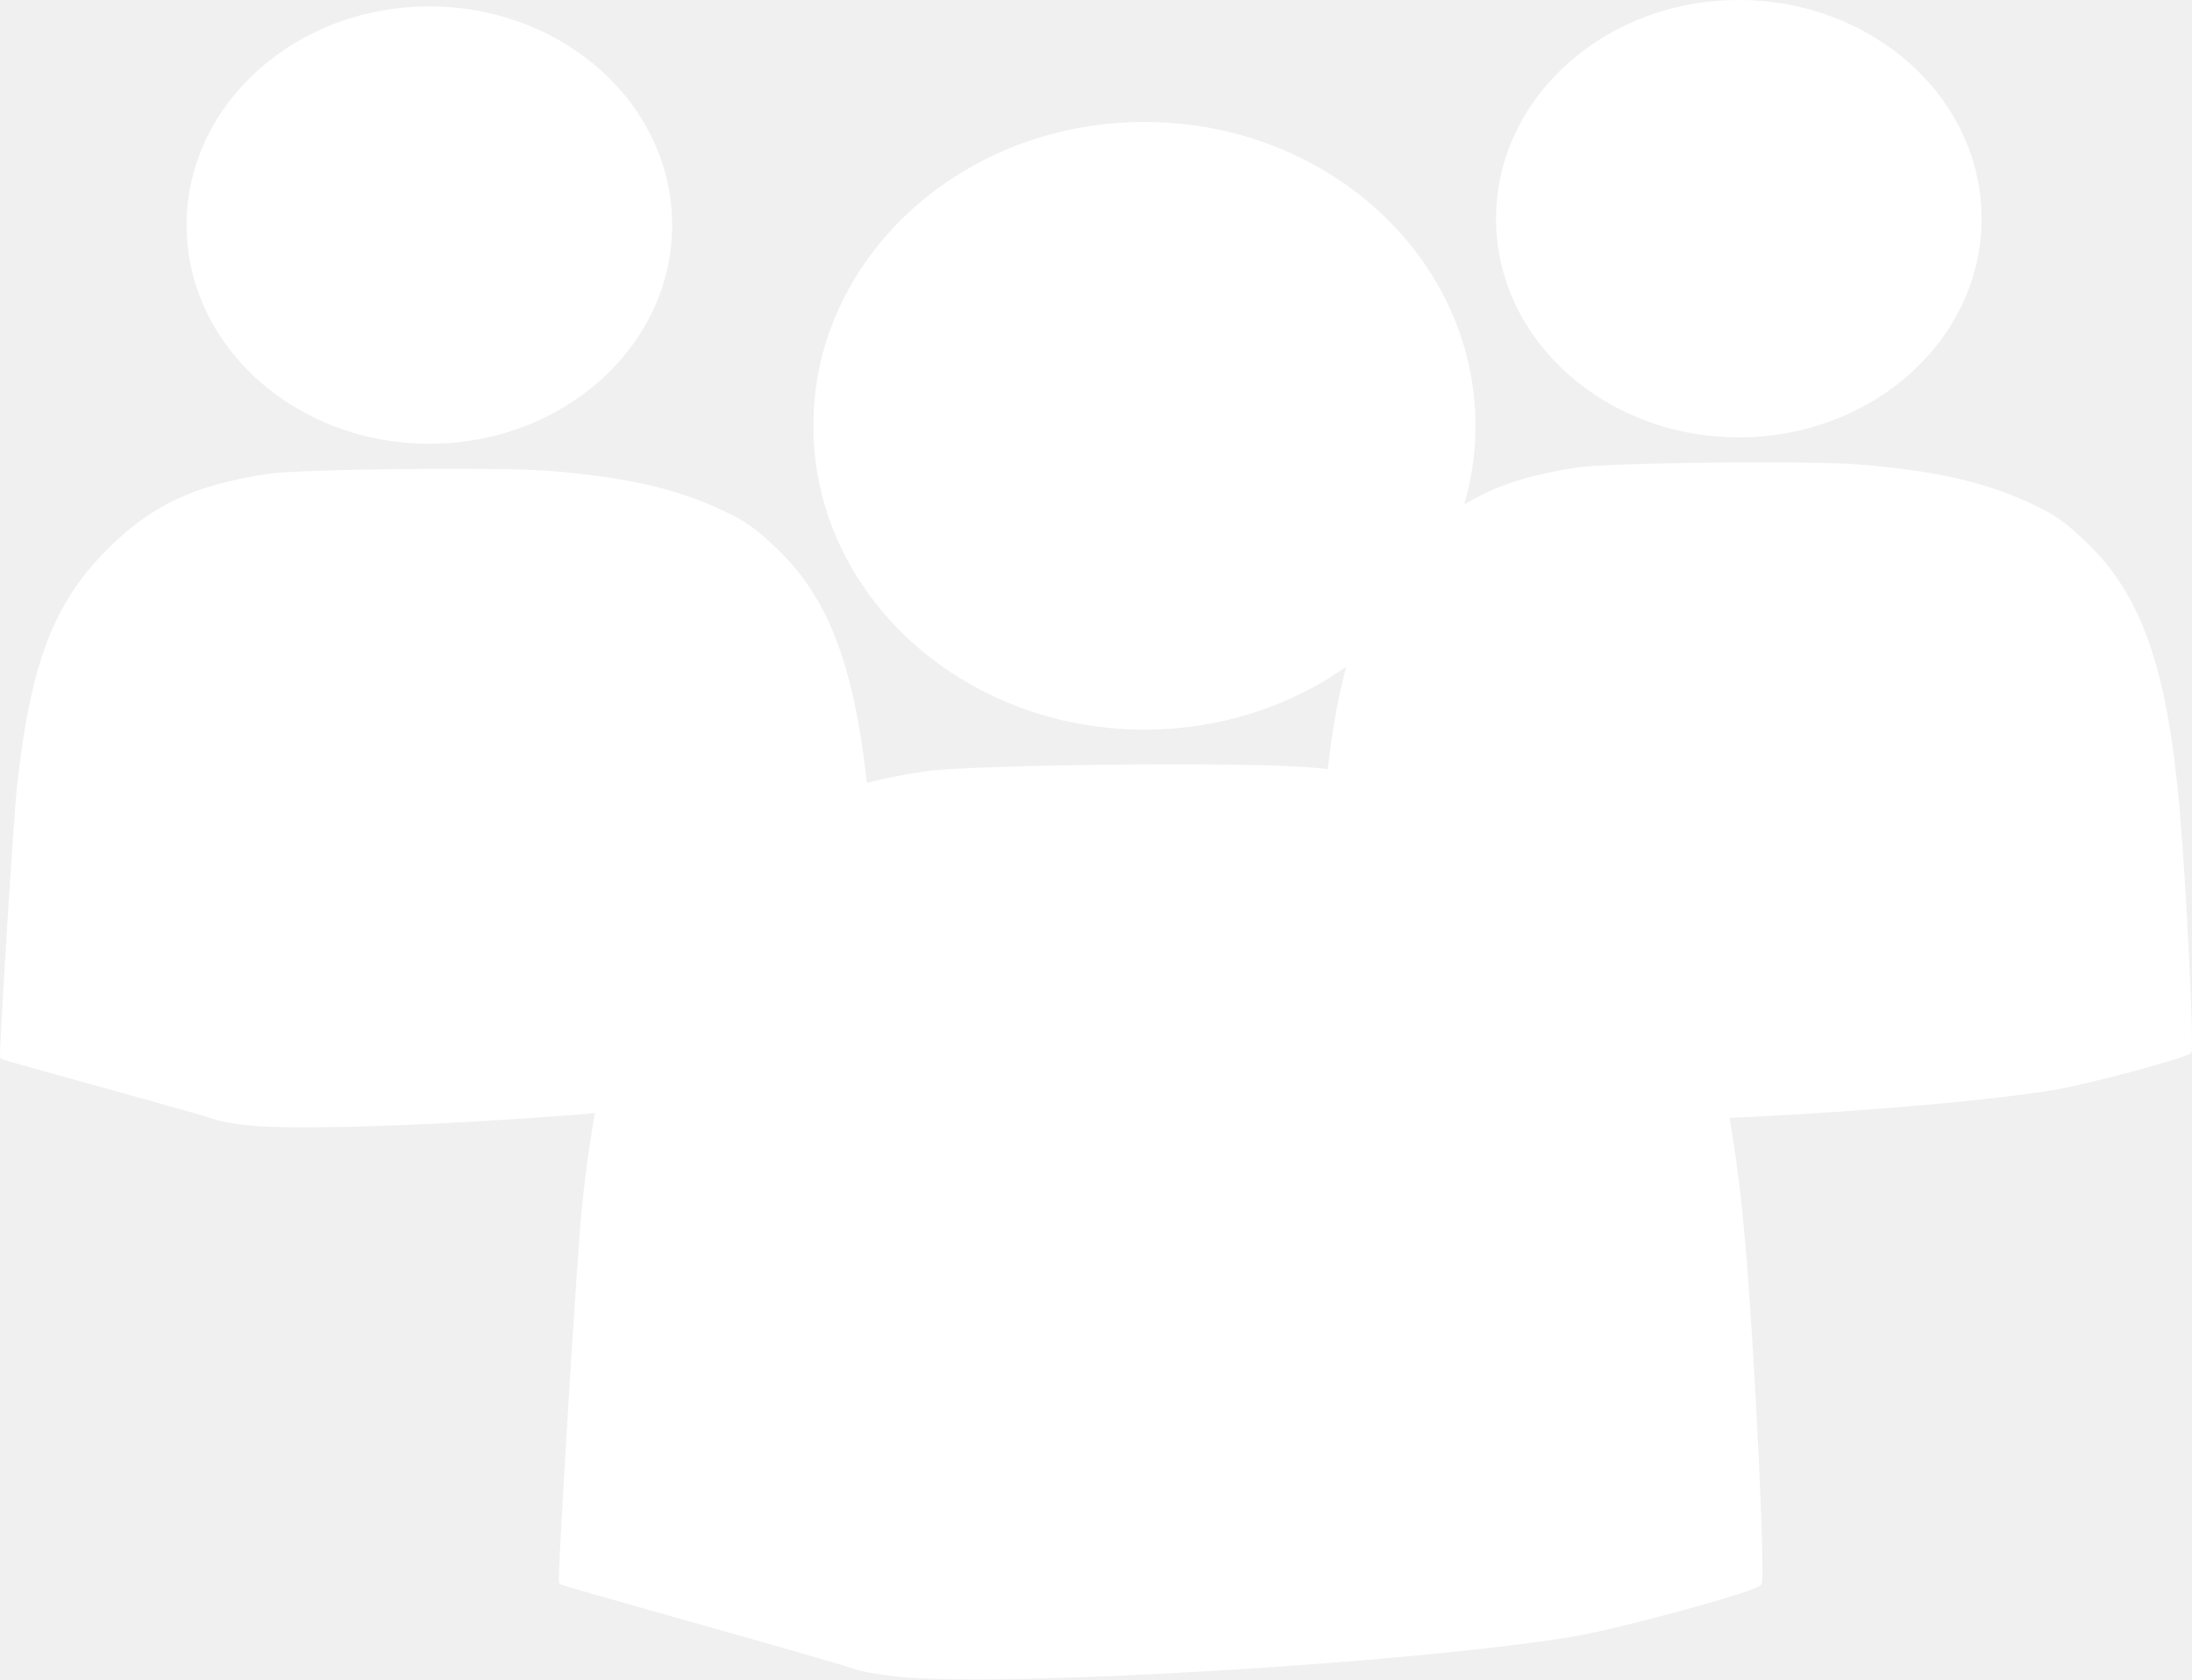
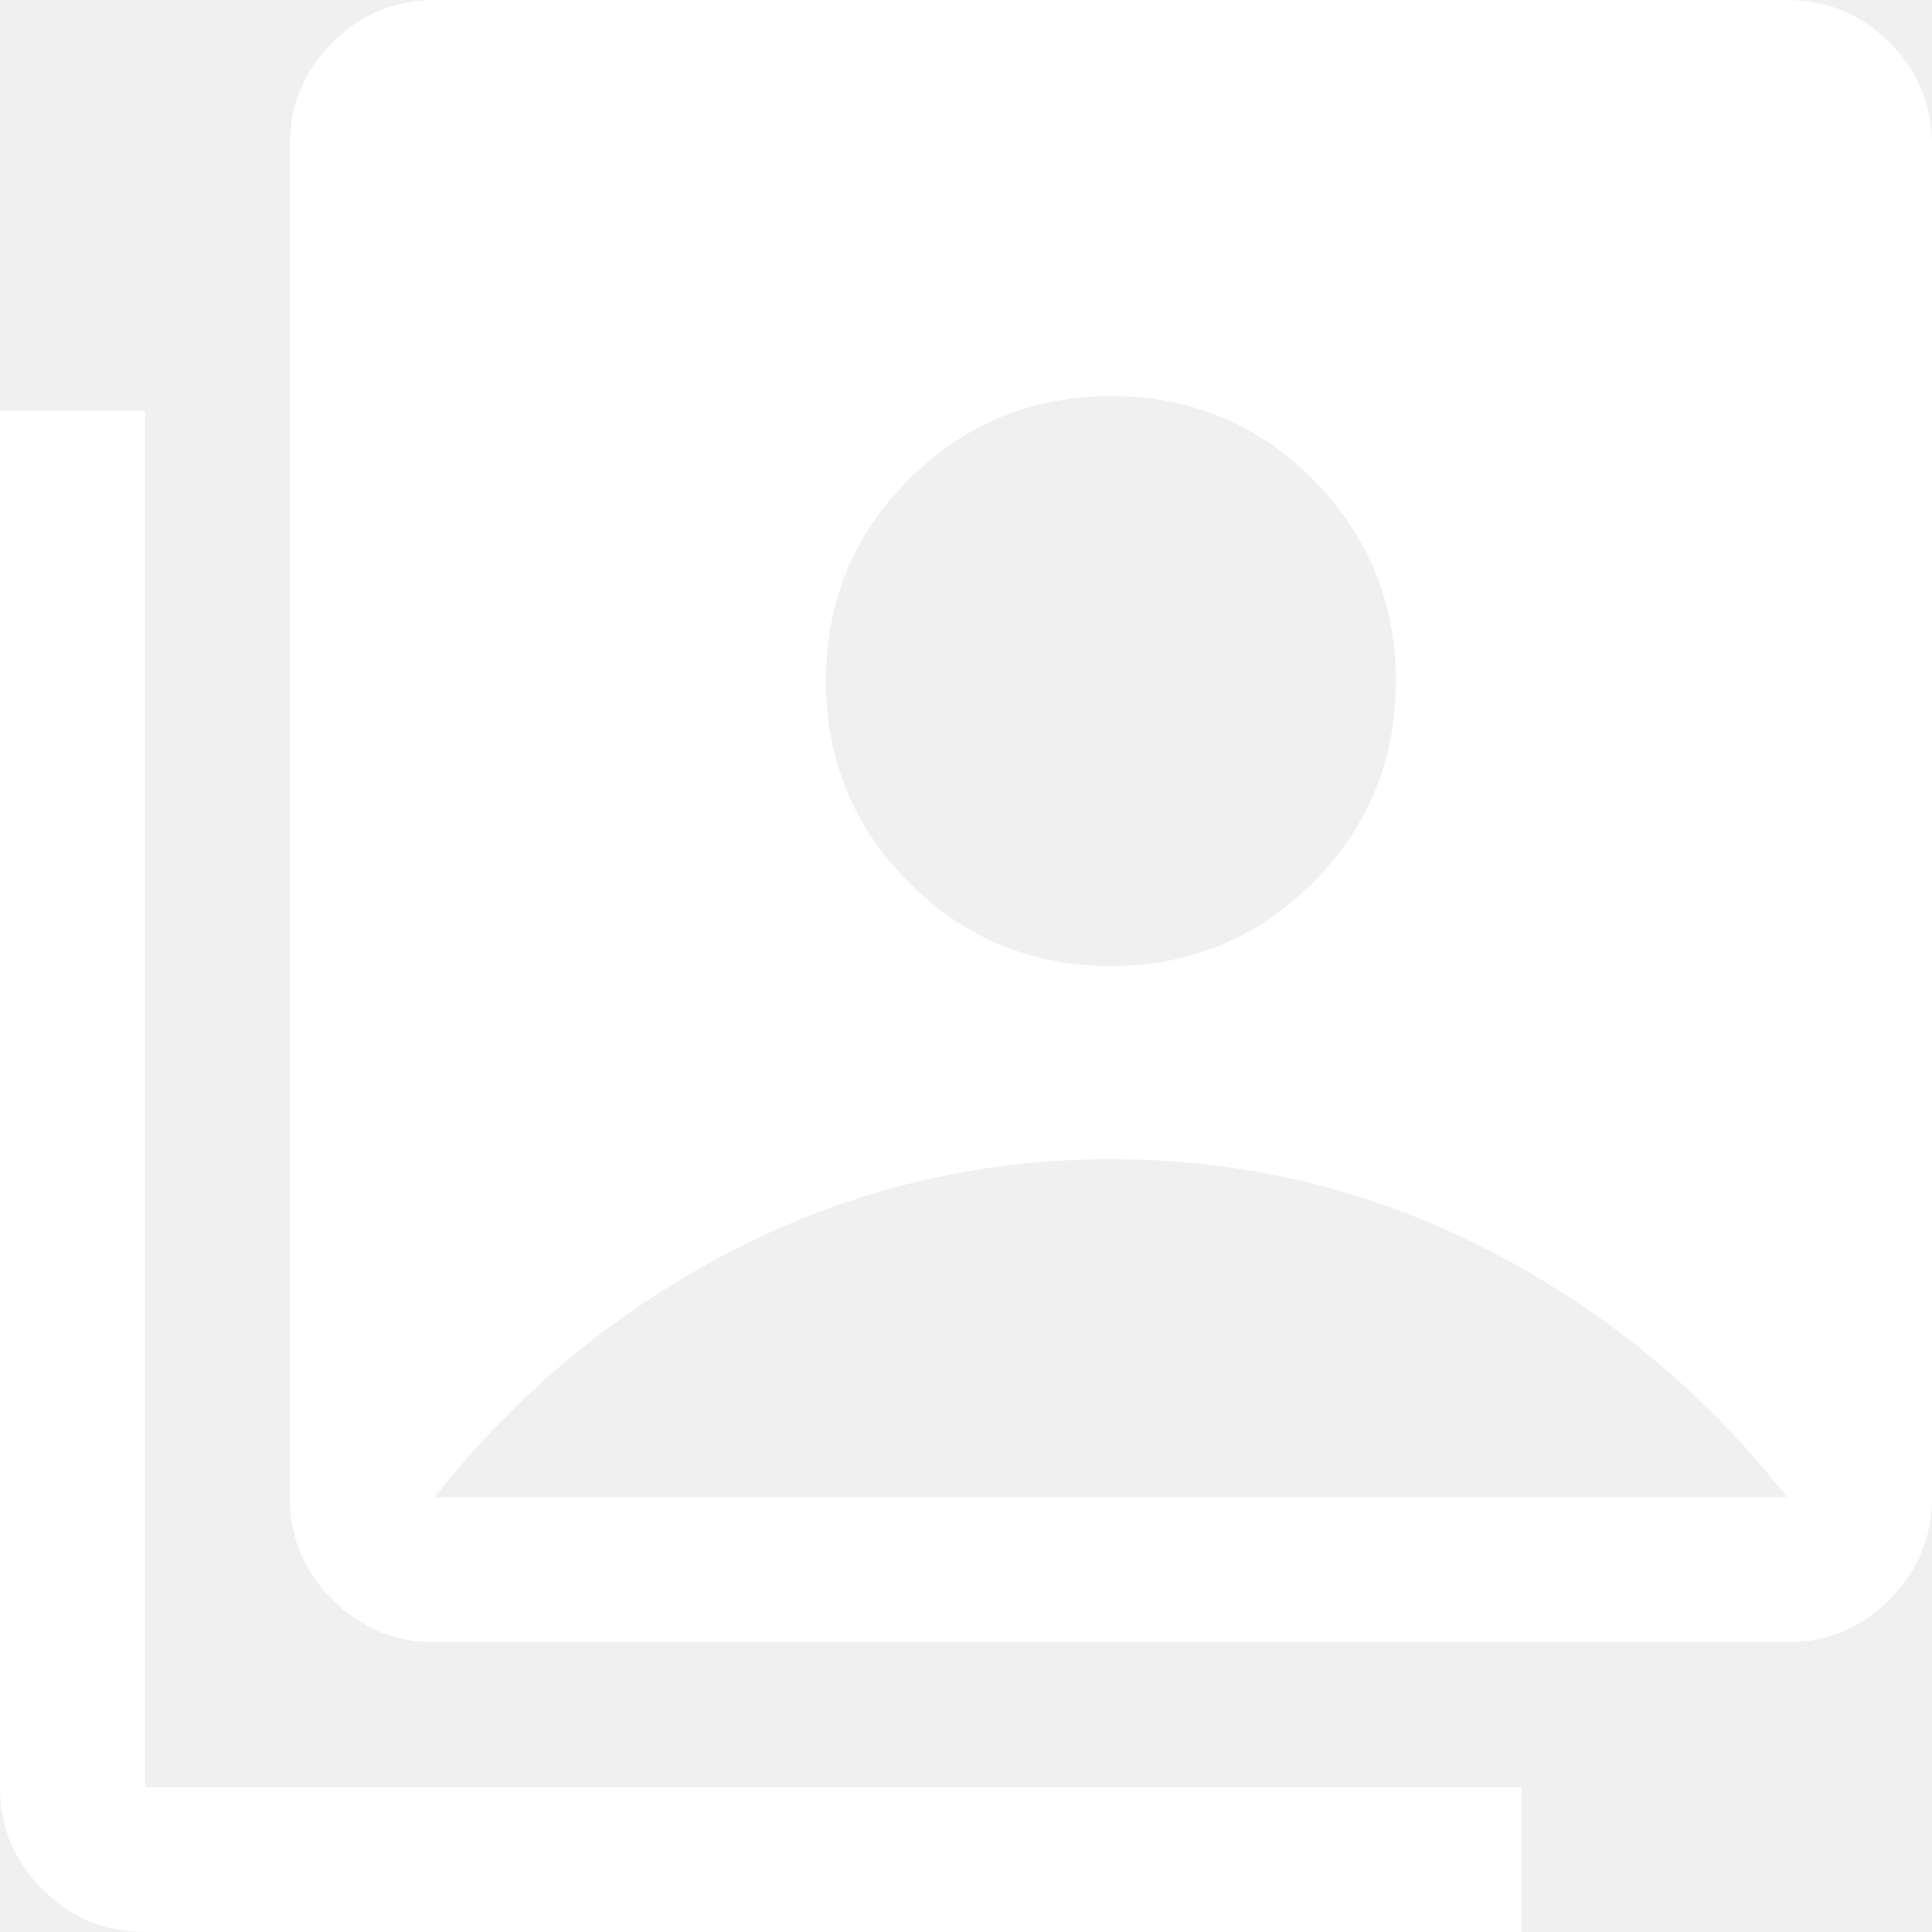
- <svg xmlns="http://www.w3.org/2000/svg" width="68.842mm" height="52.741mm" viewBox="0 0 243.928 186.877" id="svg4526" version="1.1">
-   <defs id="defs4528" />
-   <g id="layer1" transform="translate(-2.321655,-859.2805)">
-     <g transform="matrix(0.6563642,0,0,0.6267152,107.1856,449.9501)" id="g5354-8" style="fill:#ffffff;stroke:#ffffff">
-       <path id="path4293-4-6-4" d="m -117.506,852.717 c -2.222,-0.227 -4.723,-0.682 -5.556,-1.012 -0.833,-0.33 -9.338,-2.857 -18.9,-5.616 -9.562,-2.759 -17.452,-5.083 -17.535,-5.166 -0.239,-0.239 2.279,-42.512 2.864,-48.081 2.268,-21.584 6.048,-32.161 14.865,-41.586 7.591,-8.115 14.922,-11.772 27.545,-13.739 5.511,-0.859 39.443,-1.231 47.621,-0.522 13,1.127 21.306,3.104 29.123,6.933 3.946,1.933 5.526,3.088 9.142,6.685 9.42,9.369 13.766,22.358 15.854,47.383 1.166,13.966 2.488,42.597 1.99,43.079 -0.918,0.888 -17.737,5.597 -23.365,6.541 -20.441,3.429 -70.257,6.467 -83.648,5.101 z" style="opacity:1;fill:#ffffff;fill-opacity:1;fill-rule:nonzero;stroke:#ffffff;stroke-width:0.505;stroke-opacity:1" />
-       <ellipse ry="38.328" rx="40.659" cy="693.104" cx="-86.967" id="path4295-9-1-4" style="opacity:1;fill:#ffffff;fill-opacity:1;fill-rule:nonzero;stroke:#ffffff;stroke-opacity:1" />
-     </g>
-     <g transform="matrix(0.6563642,0,0,0.6267152,252.8998,449.2358)" id="g5354-8-3" style="fill:#ffffff;stroke:#ffffff">
-       <path id="path4293-4-6-4-3" d="m -117.506,852.717 c -2.222,-0.227 -4.723,-0.682 -5.556,-1.012 -0.833,-0.33 -9.338,-2.857 -18.9,-5.616 -9.562,-2.759 -17.452,-5.083 -17.535,-5.166 -0.239,-0.239 2.279,-42.512 2.864,-48.081 2.268,-21.584 6.048,-32.161 14.865,-41.586 7.591,-8.115 14.922,-11.772 27.545,-13.739 5.511,-0.859 39.443,-1.231 47.621,-0.522 13,1.127 21.306,3.104 29.123,6.933 3.946,1.933 5.526,3.088 9.142,6.685 9.42,9.369 13.766,22.358 15.854,47.383 1.166,13.966 2.488,42.597 1.99,43.079 -0.918,0.888 -17.737,5.597 -23.365,6.541 -20.441,3.429 -70.257,6.467 -83.648,5.101 z" style="opacity:1;fill:#ffffff;fill-opacity:1;fill-rule:nonzero;stroke:#ffffff;stroke-width:0.505;stroke-opacity:1" />
-       <ellipse ry="38.328" rx="40.659" cy="693.104" cx="-86.967" id="path4295-9-1-4-5" style="opacity:1;fill:#ffffff;fill-opacity:1;fill-rule:nonzero;stroke:#ffffff;stroke-opacity:1" />
-     </g>
-     <g id="g5354" transform="matrix(0.8951002,0,0,0.8707508,207.5175,303.1412)" style="fill:#ffffff;stroke:#ffffff">
-       <path id="path4293-4-6" d="m -117.506,852.717 c -2.222,-0.227 -4.723,-0.682 -5.556,-1.012 -0.833,-0.33 -9.338,-2.857 -18.9,-5.616 -9.562,-2.759 -17.452,-5.083 -17.535,-5.166 -0.239,-0.239 2.279,-42.512 2.864,-48.081 2.268,-21.584 6.048,-32.161 14.865,-41.586 7.591,-8.115 14.922,-11.772 27.545,-13.739 5.511,-0.859 39.443,-1.231 47.621,-0.522 13,1.127 21.306,3.104 29.123,6.933 3.946,1.933 5.526,3.088 9.142,6.685 9.42,9.369 13.766,22.358 15.854,47.383 1.166,13.966 2.488,42.597 1.99,43.079 -0.918,0.888 -17.737,5.597 -23.365,6.541 -20.441,3.429 -70.257,6.467 -83.648,5.101 z" style="opacity:1;fill:#ffffff;fill-opacity:1;fill-rule:nonzero;stroke:#ffffff;stroke-width:0.505;stroke-opacity:1" />
-       <ellipse ry="38.328" rx="40.659" cy="693.104" cx="-86.967" id="path4295-9-1" style="opacity:1;fill:#ffffff;fill-opacity:1;fill-rule:nonzero;stroke:#ffffff;stroke-opacity:1" />
-     </g>
-   </g>
+ <svg xmlns="http://www.w3.org/2000/svg" height="40" viewBox="0 -960 800 800" width="40" fill="#ffffff" version="1.1" id="svg1">
+   <defs id="defs1" />
+   <path d="m 459.88,-560 q 49.12,0 83.62,-34.38 34.5,-34.38 34.5,-83.5 0,-49.12 -34.38,-83.62 -34.38,-34.5 -83.5,-34.5 -49.12,0 -83.62,34.38 -34.5,34.38 -34.5,83.5 0,49.12 34.38,83.62 34.38,34.5 83.5,34.5 z M 180,-280 q -24.75,0 -42.37,-17.63 Q 120,-315.25 120,-340 v -560 q 0,-24.75 17.63,-42.38 Q 155.25,-960 180,-960 h 560 q 24.75,0 42.38,17.62 Q 800,-924.75 800,-900 v 560 q 0,24.75 -17.62,42.37 Q 764.75,-280 740,-280 Z M 60,-160 Q 35.25,-160 17.63,-177.63 0,-195.25 0,-220 v -570 h 60 v 570 h 570 v 60 z M 180,-340 H 740 Q 689,-405 616,-442.5 543,-480 460,-480 q -83,0 -156,37.5 -73,37.5 -124,102.5 z" id="path1" />
</svg>
